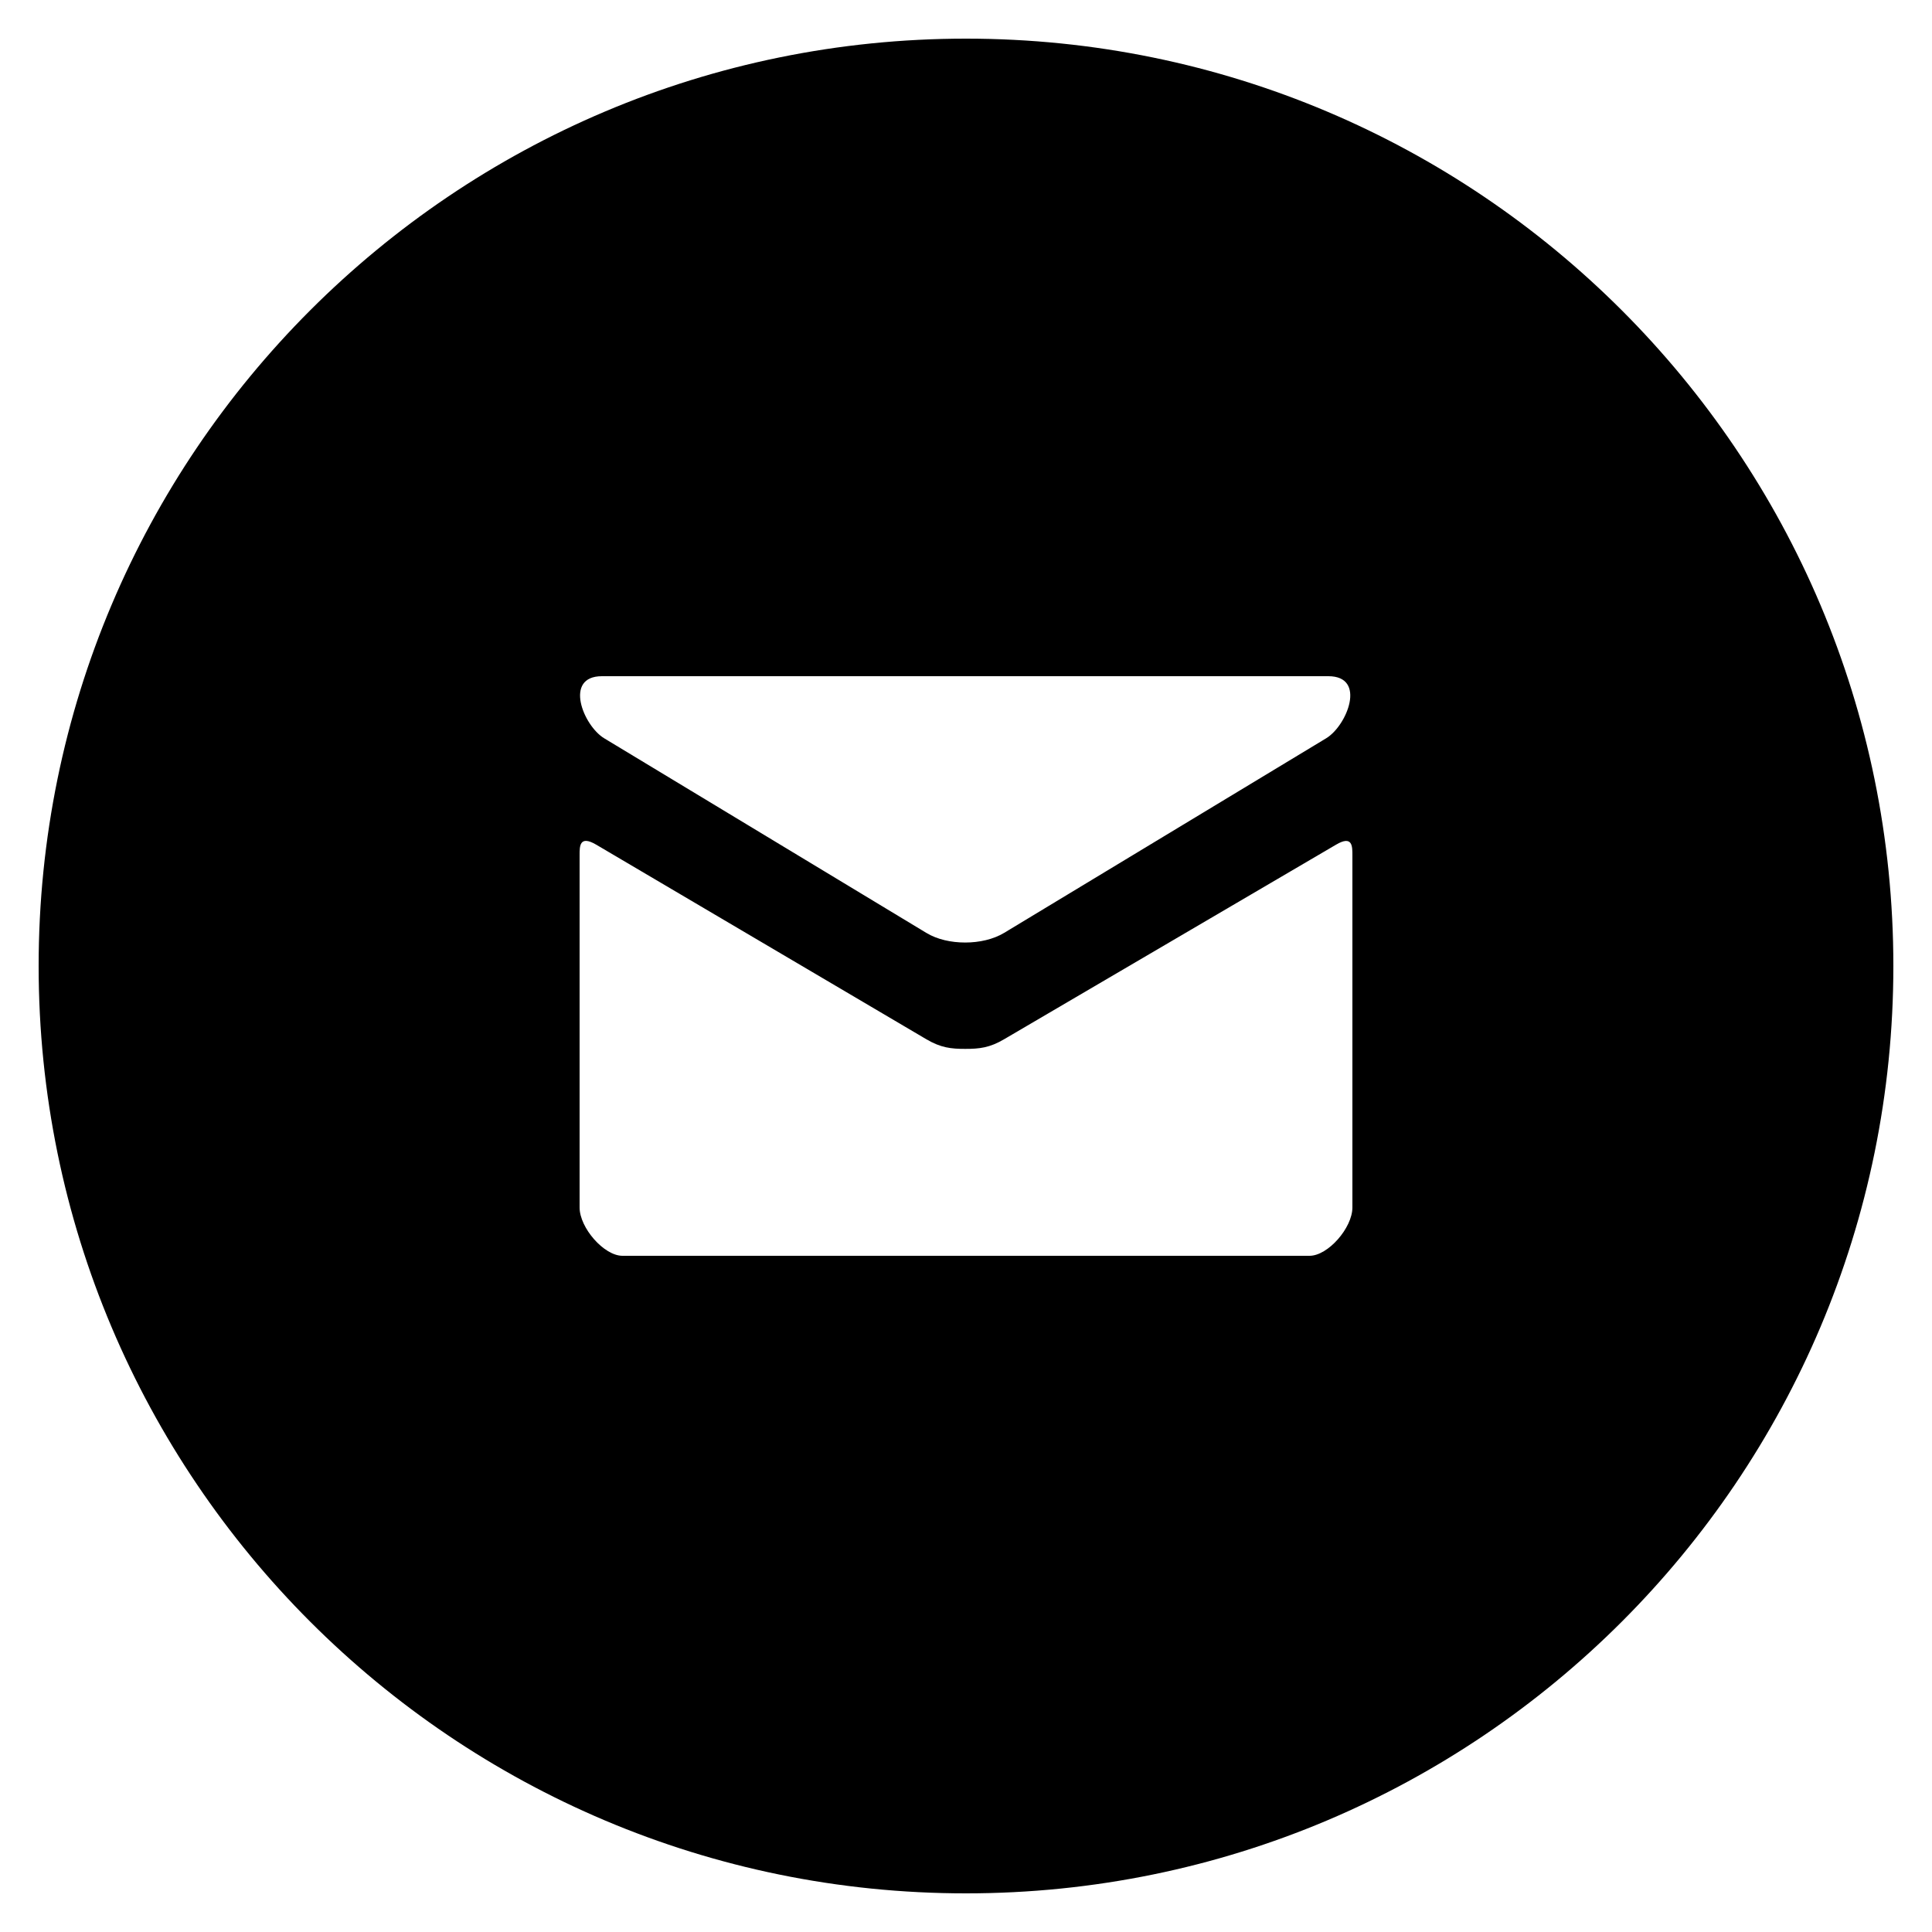
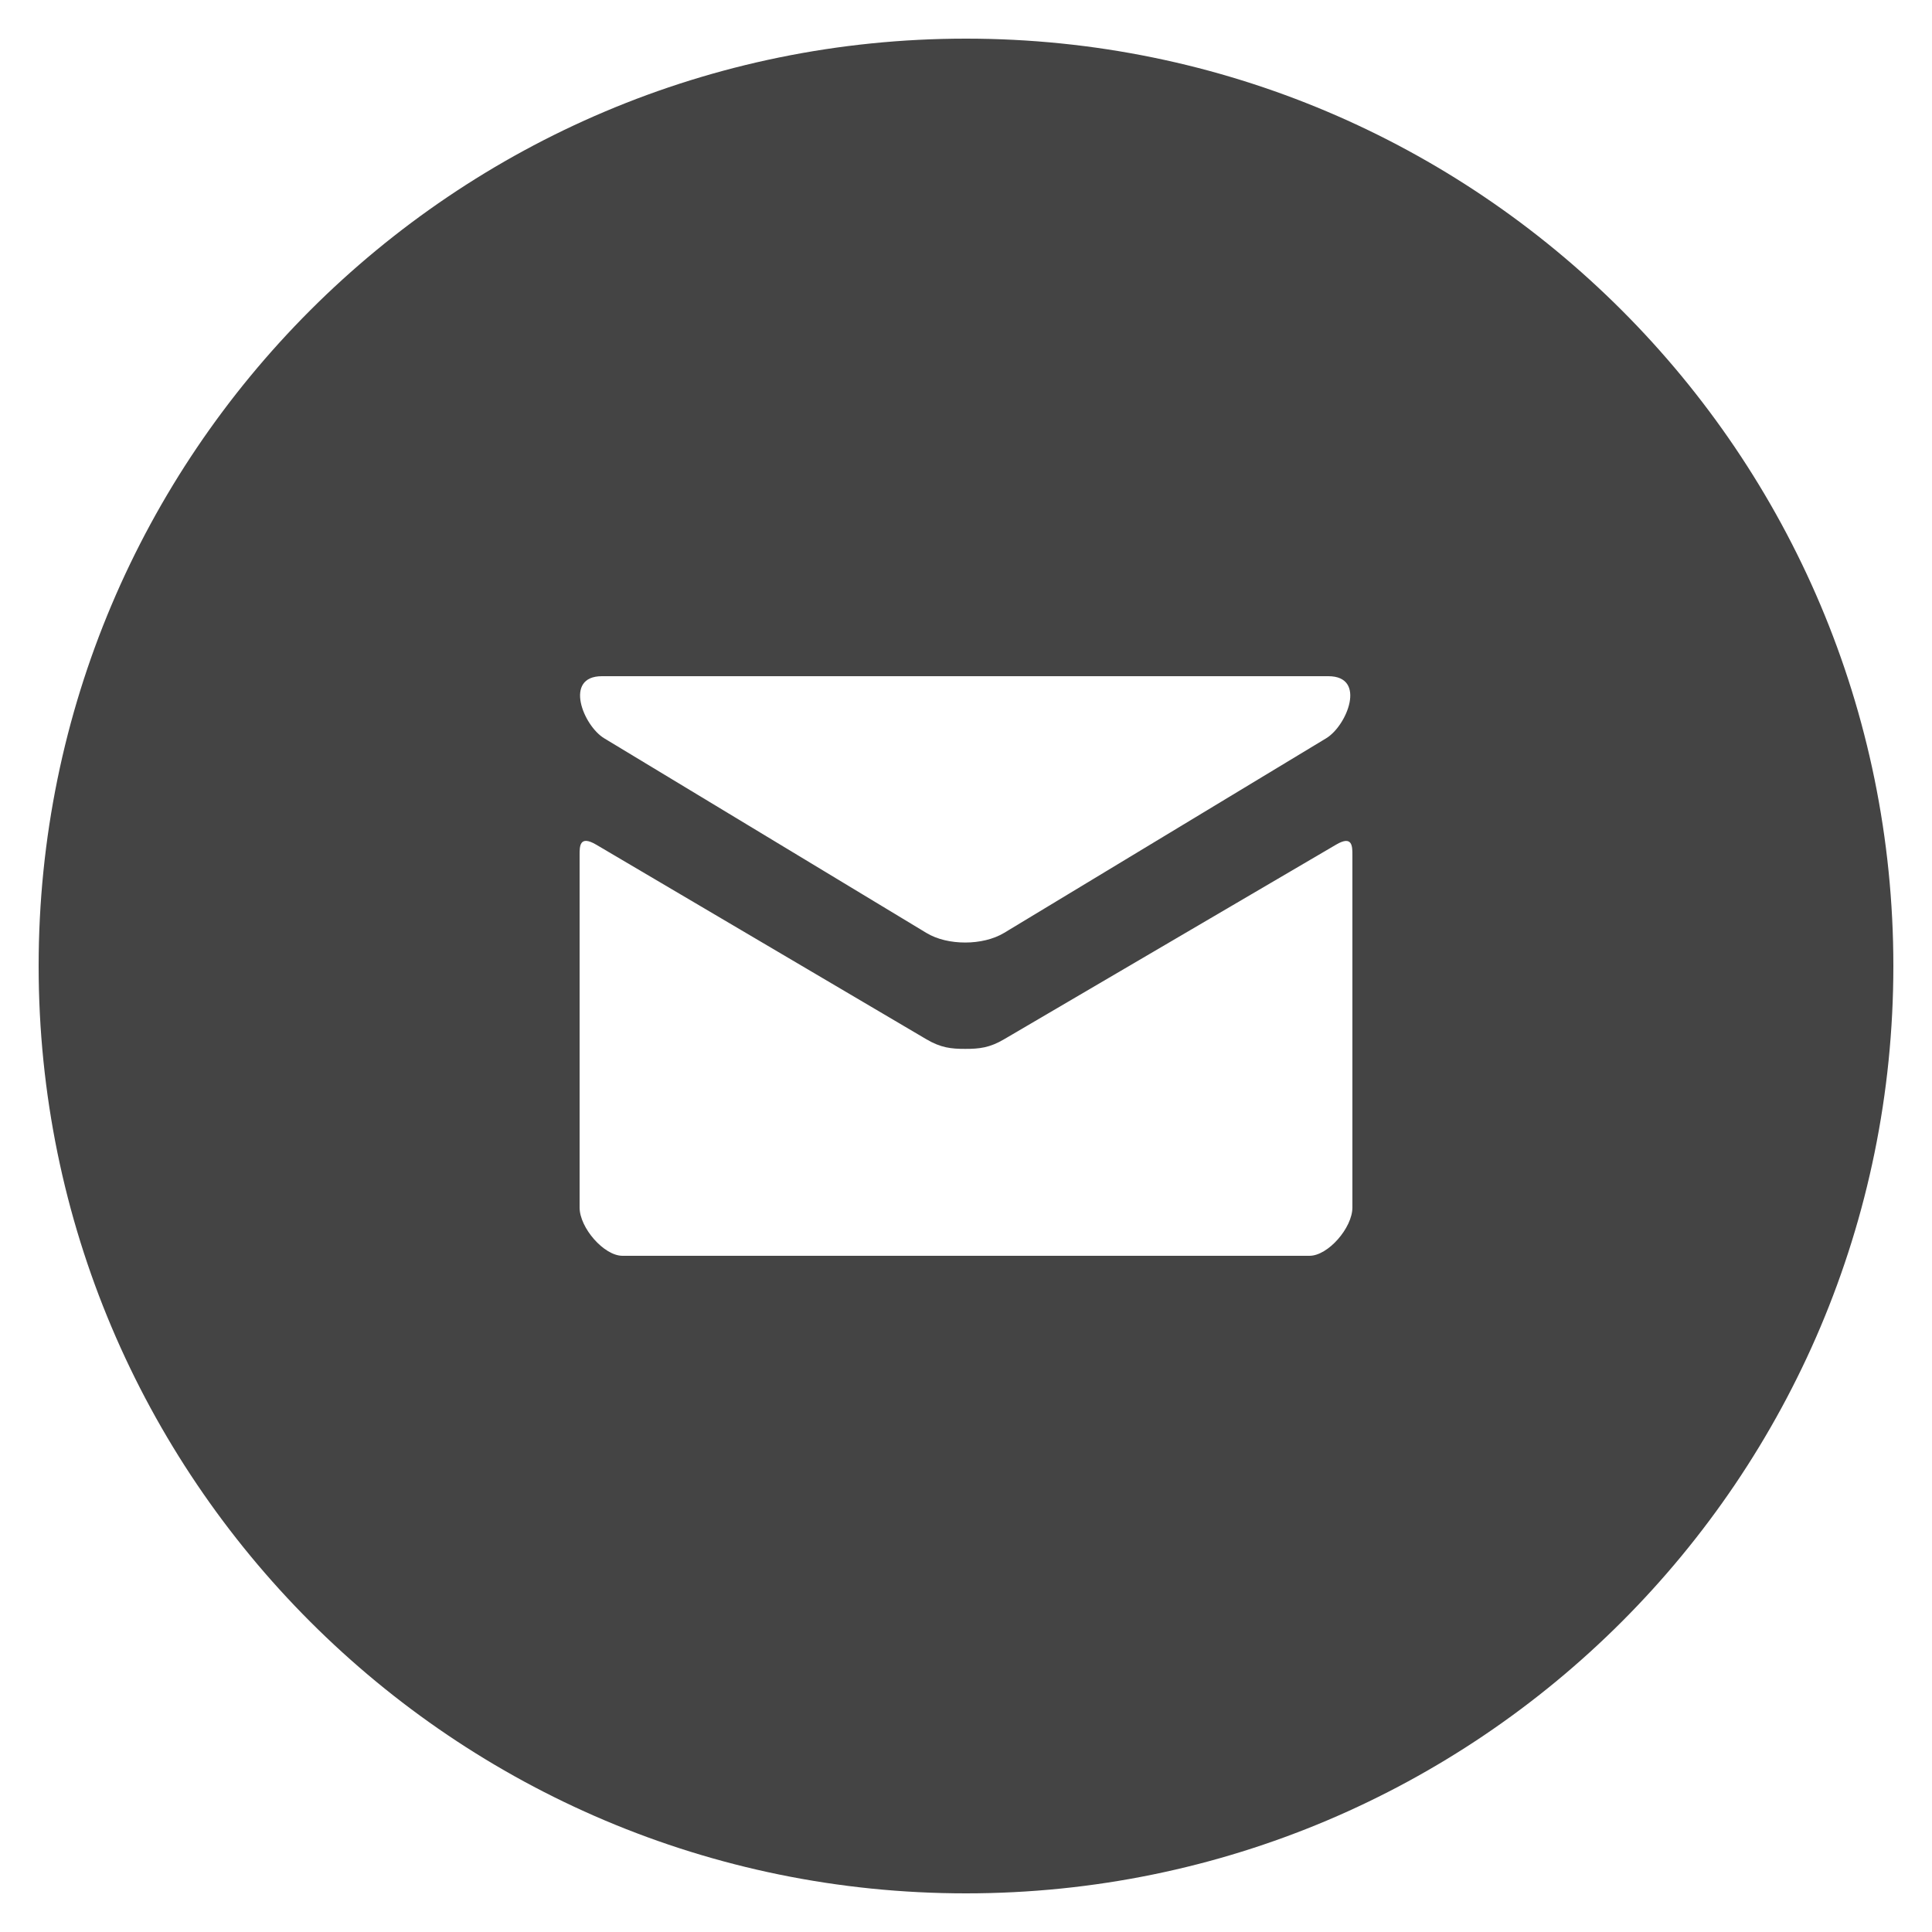
- <svg xmlns="http://www.w3.org/2000/svg" version="1.1" id="Mail_w_x2F__circle" x="0px" y="0px" viewBox="0 0 20 20" enable-background="new 0 0 20 20" xml:space="preserve">
-   <path d="M10,0.4c-5.302,0-9.6,4.298-9.6,9.6S4.698,19.6,10,19.6  S19.6,15.302,19.6,10S15.302,0.4,10,0.4z M6.231,7h7.52  c0.399,0,0.194,0.512-0.023,0.643c-0.217,0.131-3.221,1.947-3.333,2.014  s-0.257,0.1-0.403,0.1c-0.146,0-0.291-0.032-0.403-0.1  C9.477,9.59,6.472,7.774,6.255,7.643C6.038,7.512,5.833,7,6.231,7z M14,12.5  c0,0.21-0.252,0.5-0.444,0.5H6.444C6.252,13,6,12.71,6,12.5c0,0,0-3.554,0-3.647  c0-0.092-0.002-0.211,0.172-0.109c0.247,0.145,3.266,1.925,3.417,2.014  c0.151,0.089,0.257,0.1,0.403,0.1c0.146,0,0.252-0.011,0.403-0.1  s3.188-1.869,3.434-2.013C14.002,8.642,14,8.762,14,8.854C14,8.946,14,12.5,14,12.5z" />
+ <svg xmlns="http://www.w3.org/2000/svg" version="1.1" id="Mail_w_x2F__circle" x="0px" y="0px" viewBox="0 0 20 20" xml:space="preserve">
+   <path d="M10,0.4c-5.302,0-9.6,4.298-9.6,9.6S4.698,19.6,10,19.6  S19.6,15.302,19.6,10S15.302,0.4,10,0.4z M6.231,7h7.52  c0.399,0,0.194,0.512-0.023,0.643c-0.217,0.131-3.221,1.947-3.333,2.014  s-0.257,0.1-0.403,0.1c-0.146,0-0.291-0.032-0.403-0.1  C9.477,9.59,6.472,7.774,6.255,7.643C6.038,7.512,5.833,7,6.231,7z M14,12.5  c0,0.21-0.252,0.5-0.444,0.5H6.444C6.252,13,6,12.71,6,12.5c0,0,0-3.554,0-3.647  c0-0.092-0.002-0.211,0.172-0.109c0.247,0.145,3.266,1.925,3.417,2.014  c0.151,0.089,0.257,0.1,0.403,0.1c0.146,0,0.252-0.011,0.403-0.1  s3.188-1.869,3.434-2.013C14.002,8.642,14,8.762,14,8.854C14,8.946,14,12.5,14,12.5z" class="h" />
+   <style>.h{fill:#444444}</style>
</svg>
